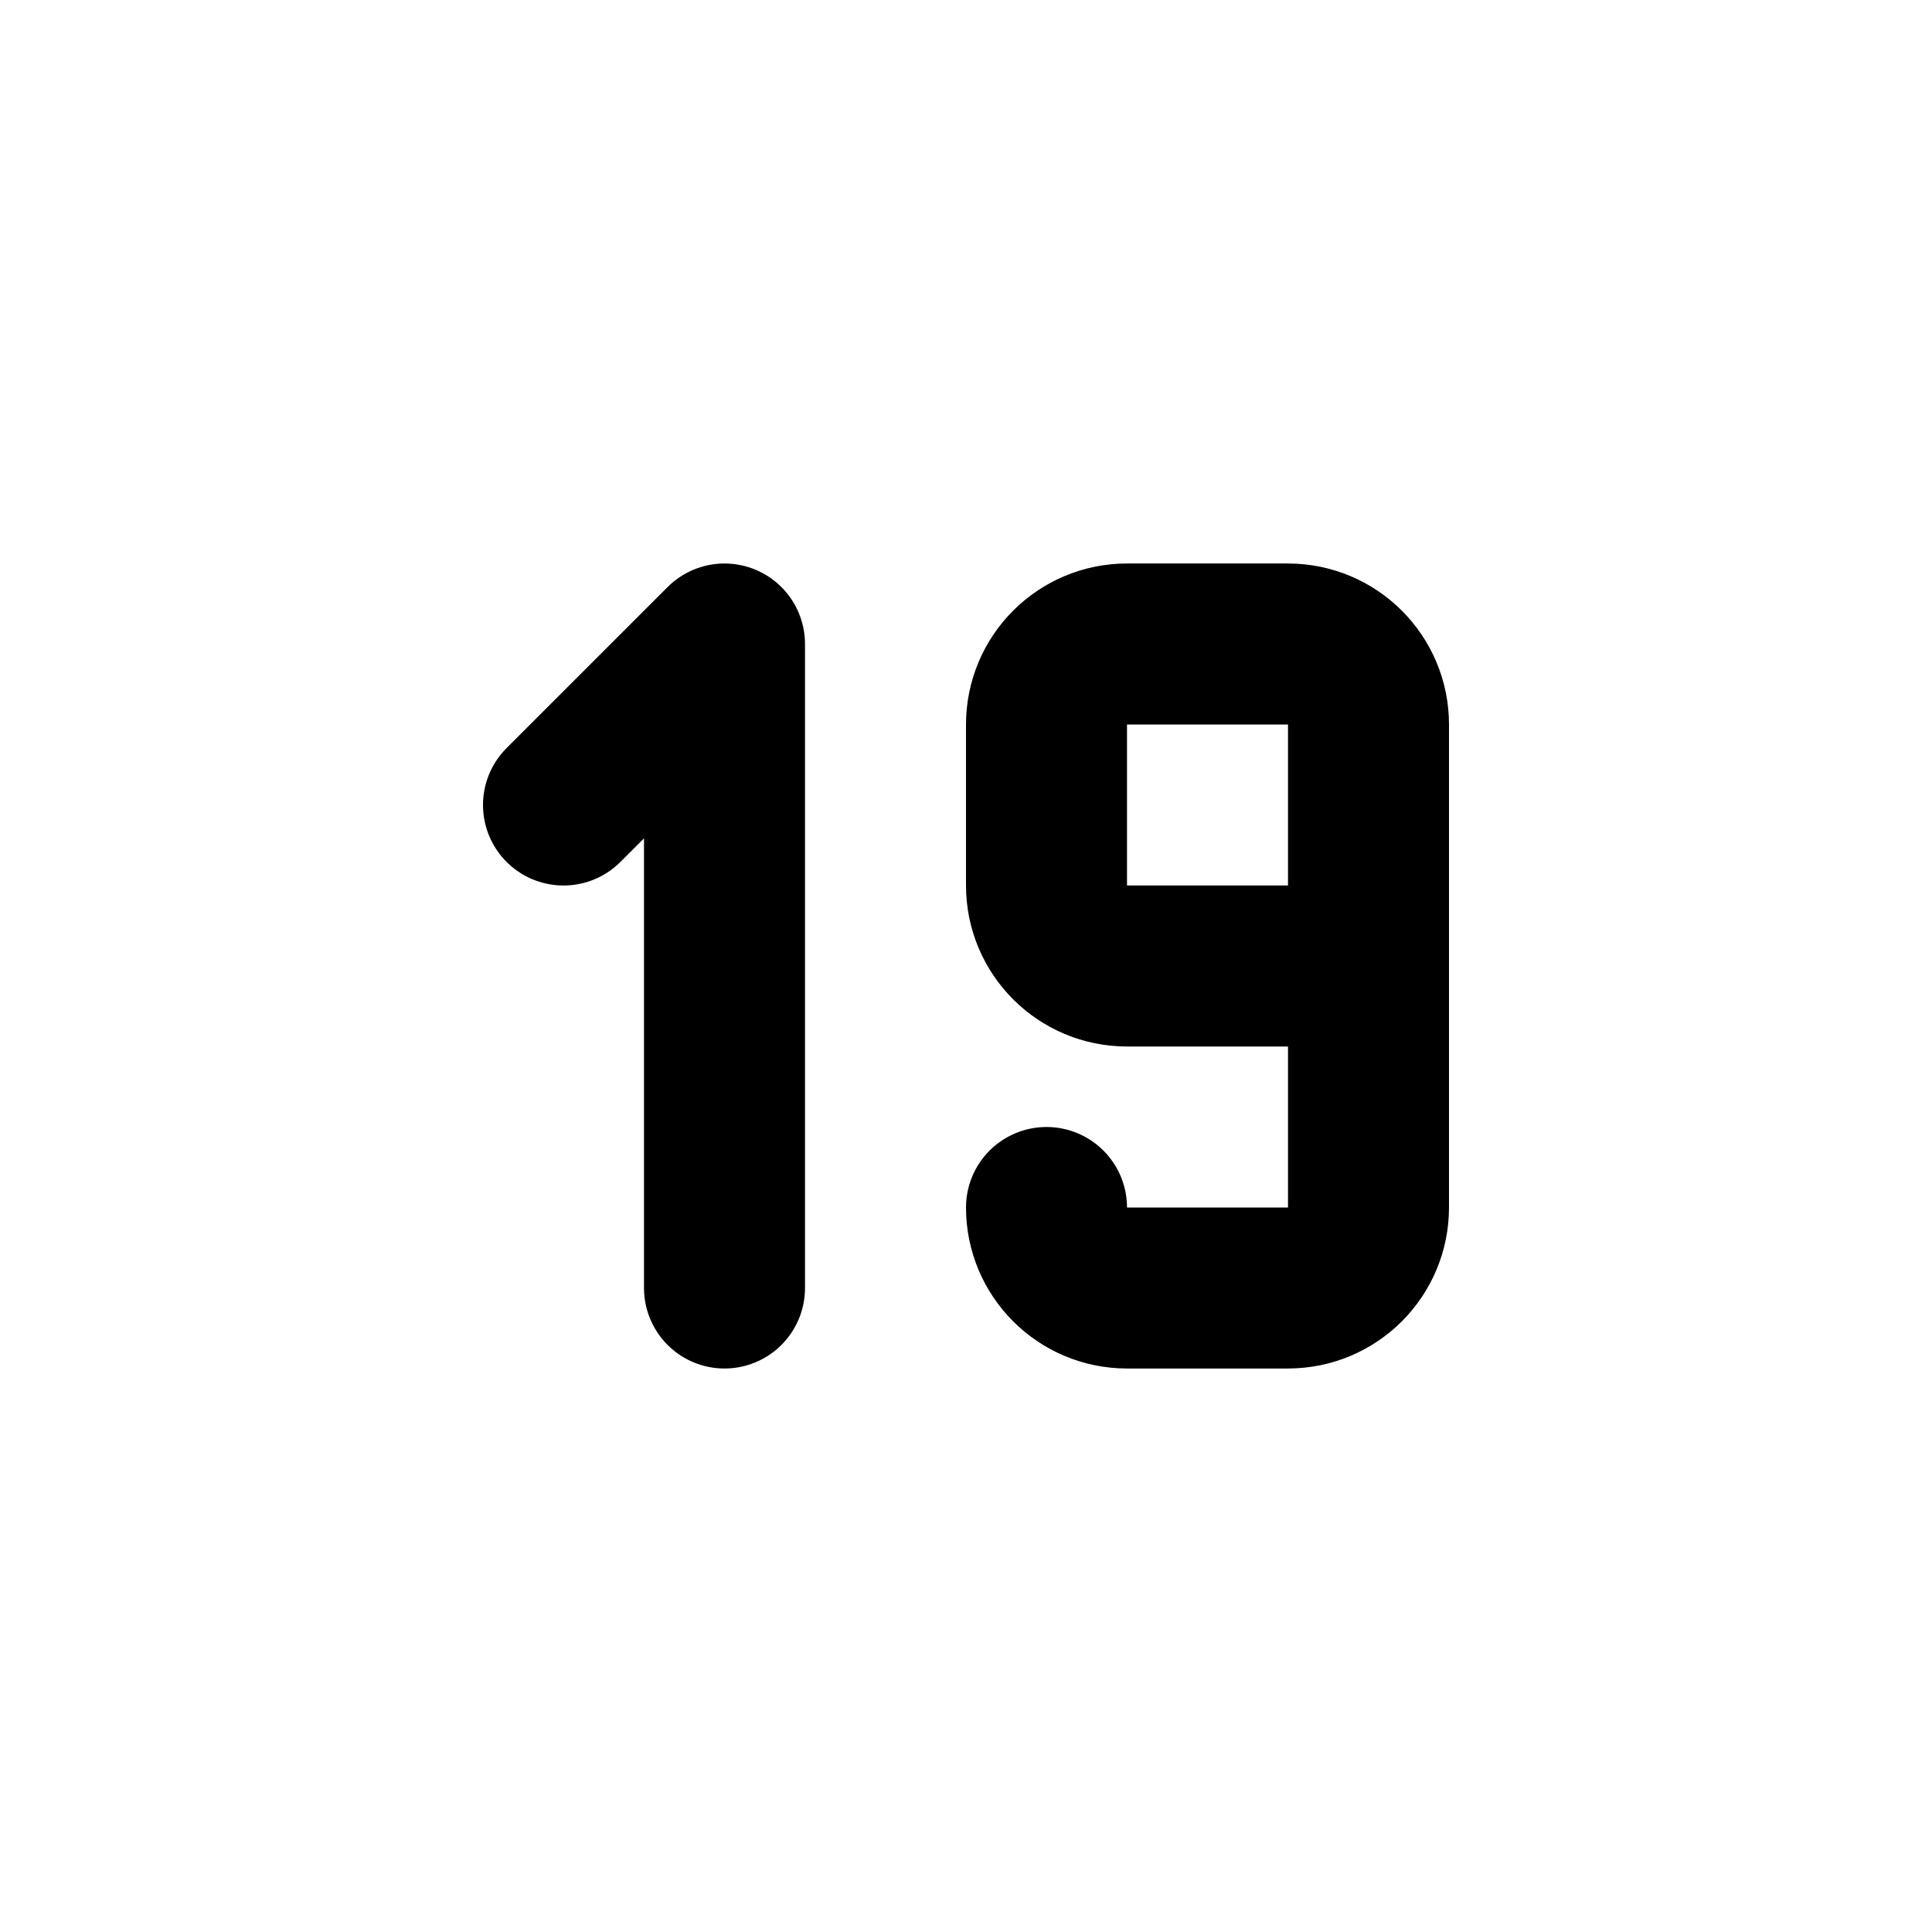
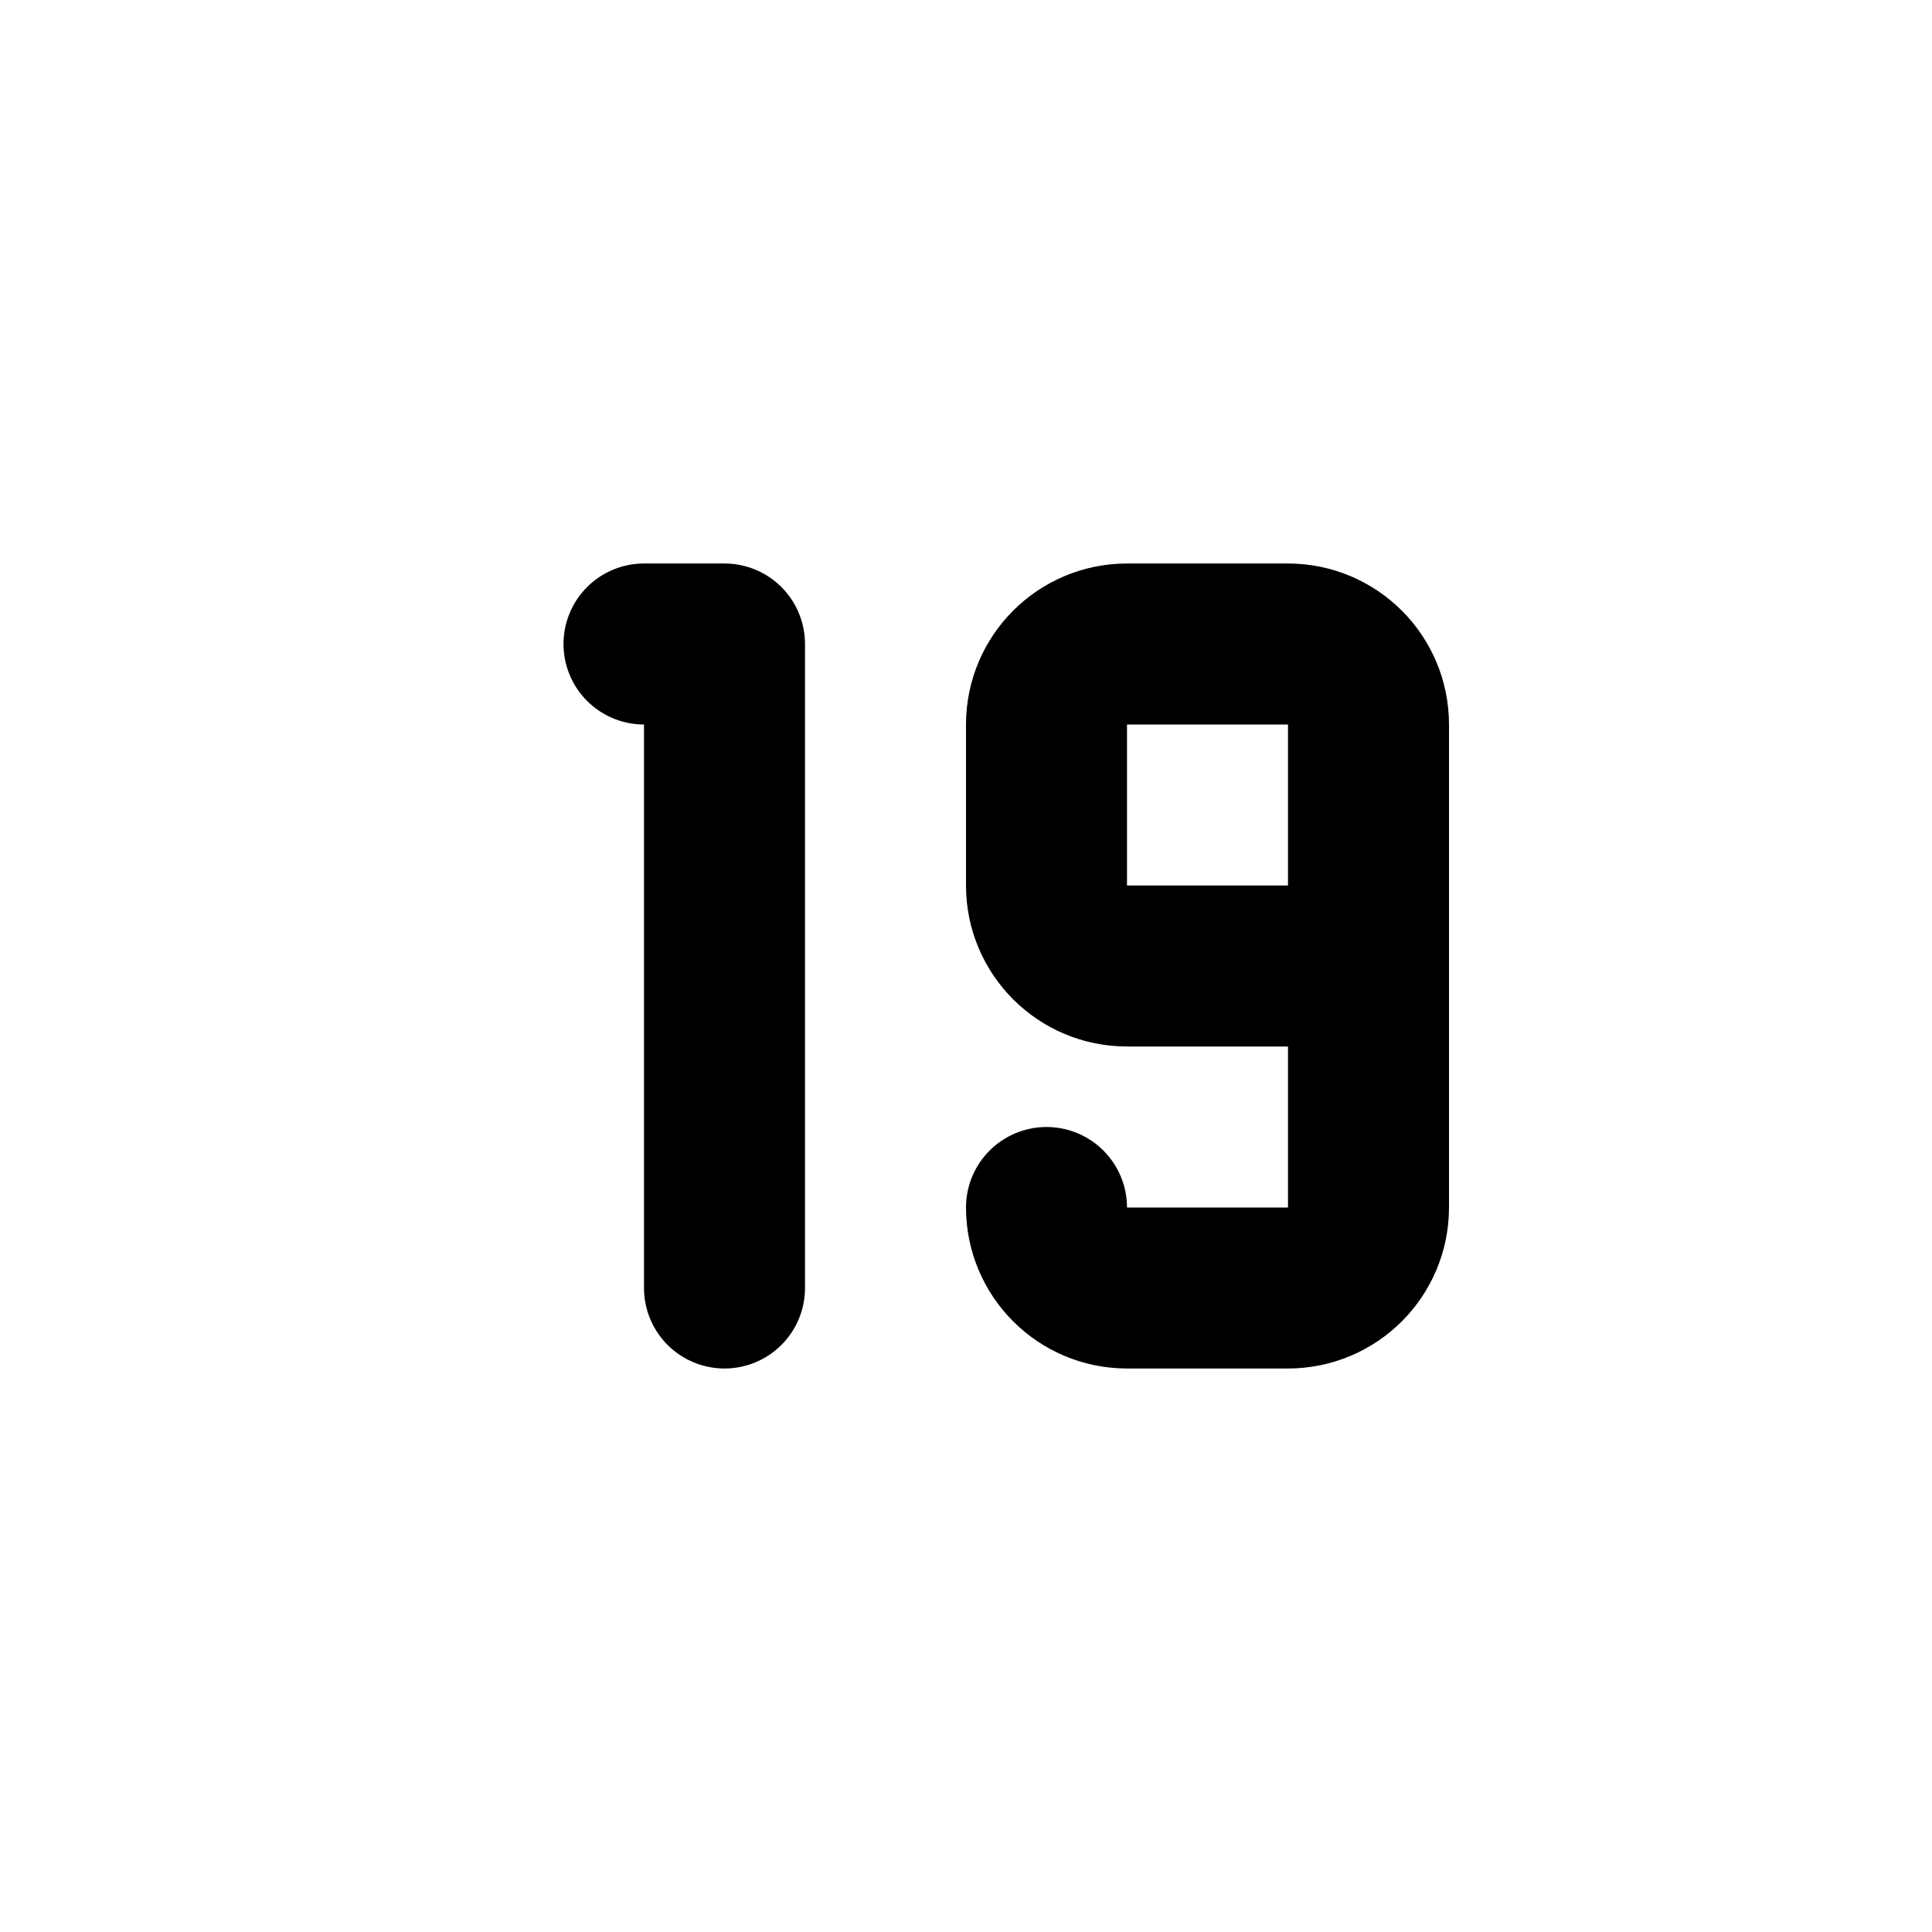
<svg xmlns="http://www.w3.org/2000/svg" fill="none" stroke="currentColor" stroke-linecap="round" stroke-linejoin="round" stroke-width="2" viewBox="0 0 24 24">
  <path stroke="none" d="M0 0h24v24H0z" />
-   <path d="m7 10 2-2v8M13 15a1 1 0 0 0 1 1h2a1 1 0 0 0 1-1V9a1 1 0 0 0-1-1h-2a1 1 0 0 0-1 1v2a1 1 0 0 0 1 1h3" />
+   <path d="M8 8h1v8M13 15a1 1 0 0 0 1 1h2a1 1 0 0 0 1-1V9a1 1 0 0 0-1-1h-2a1 1 0 0 0-1 1v2a1 1 0 0 0 1 1h3" />
</svg>
